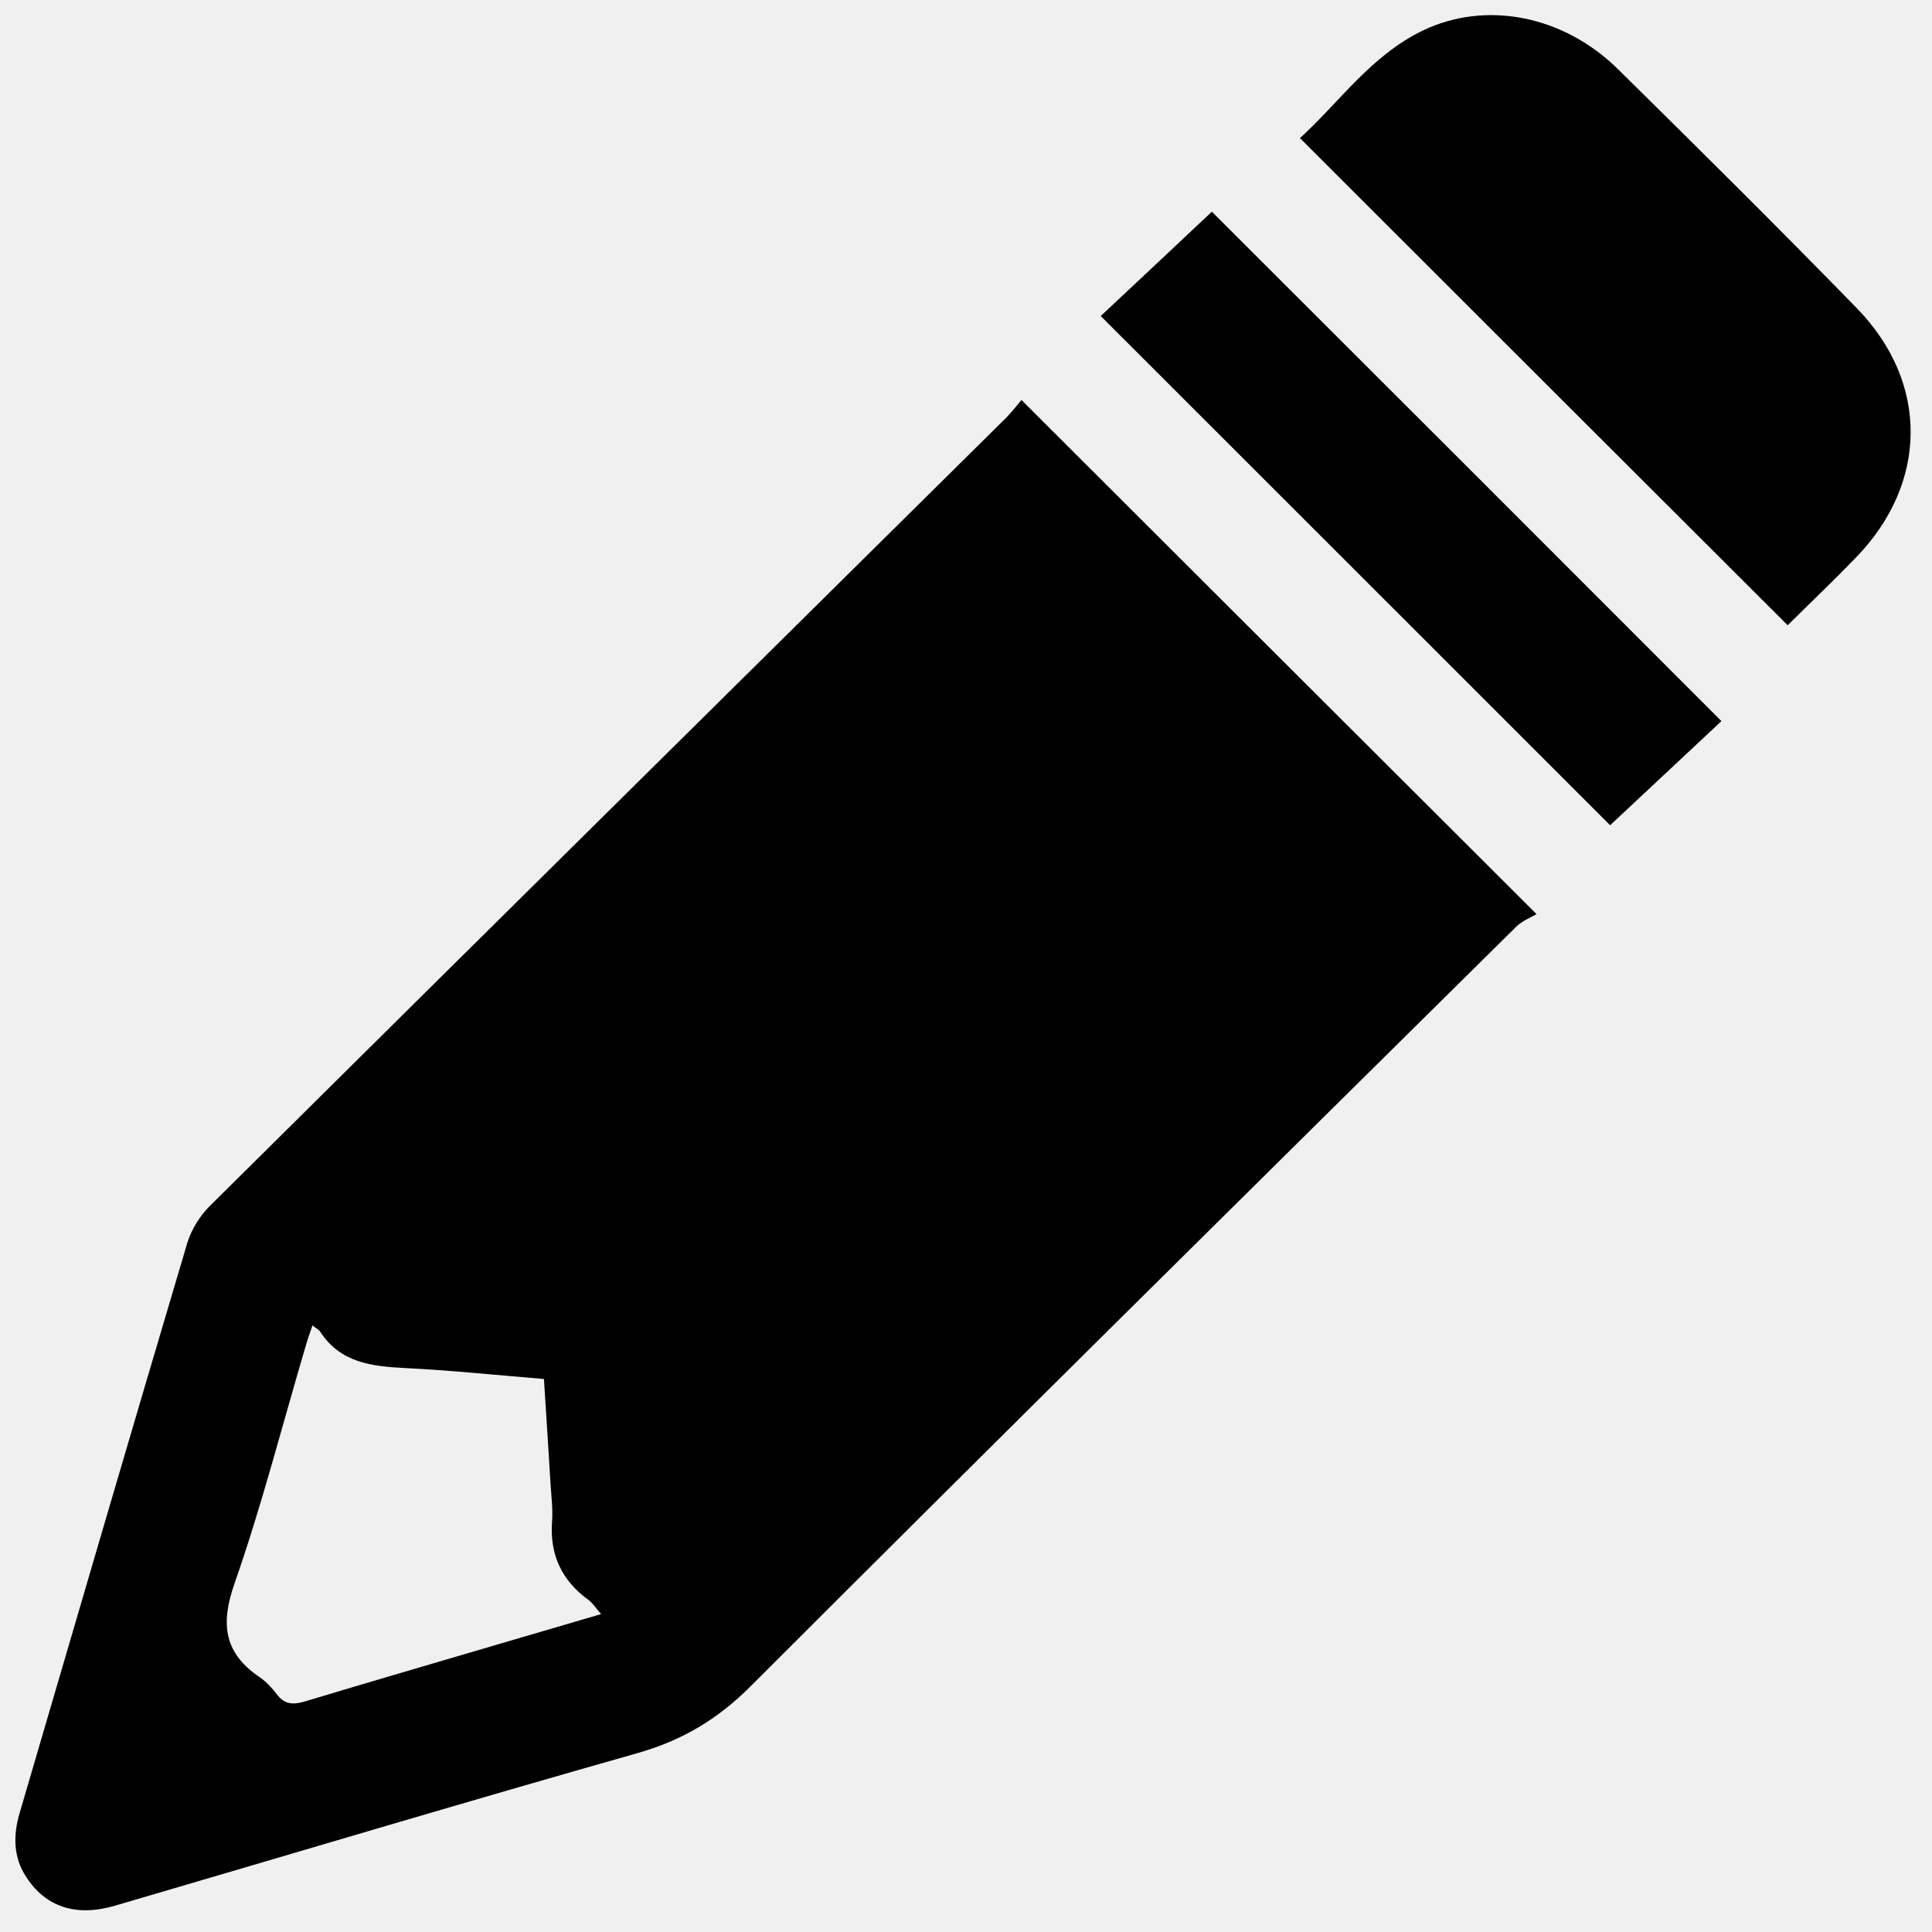
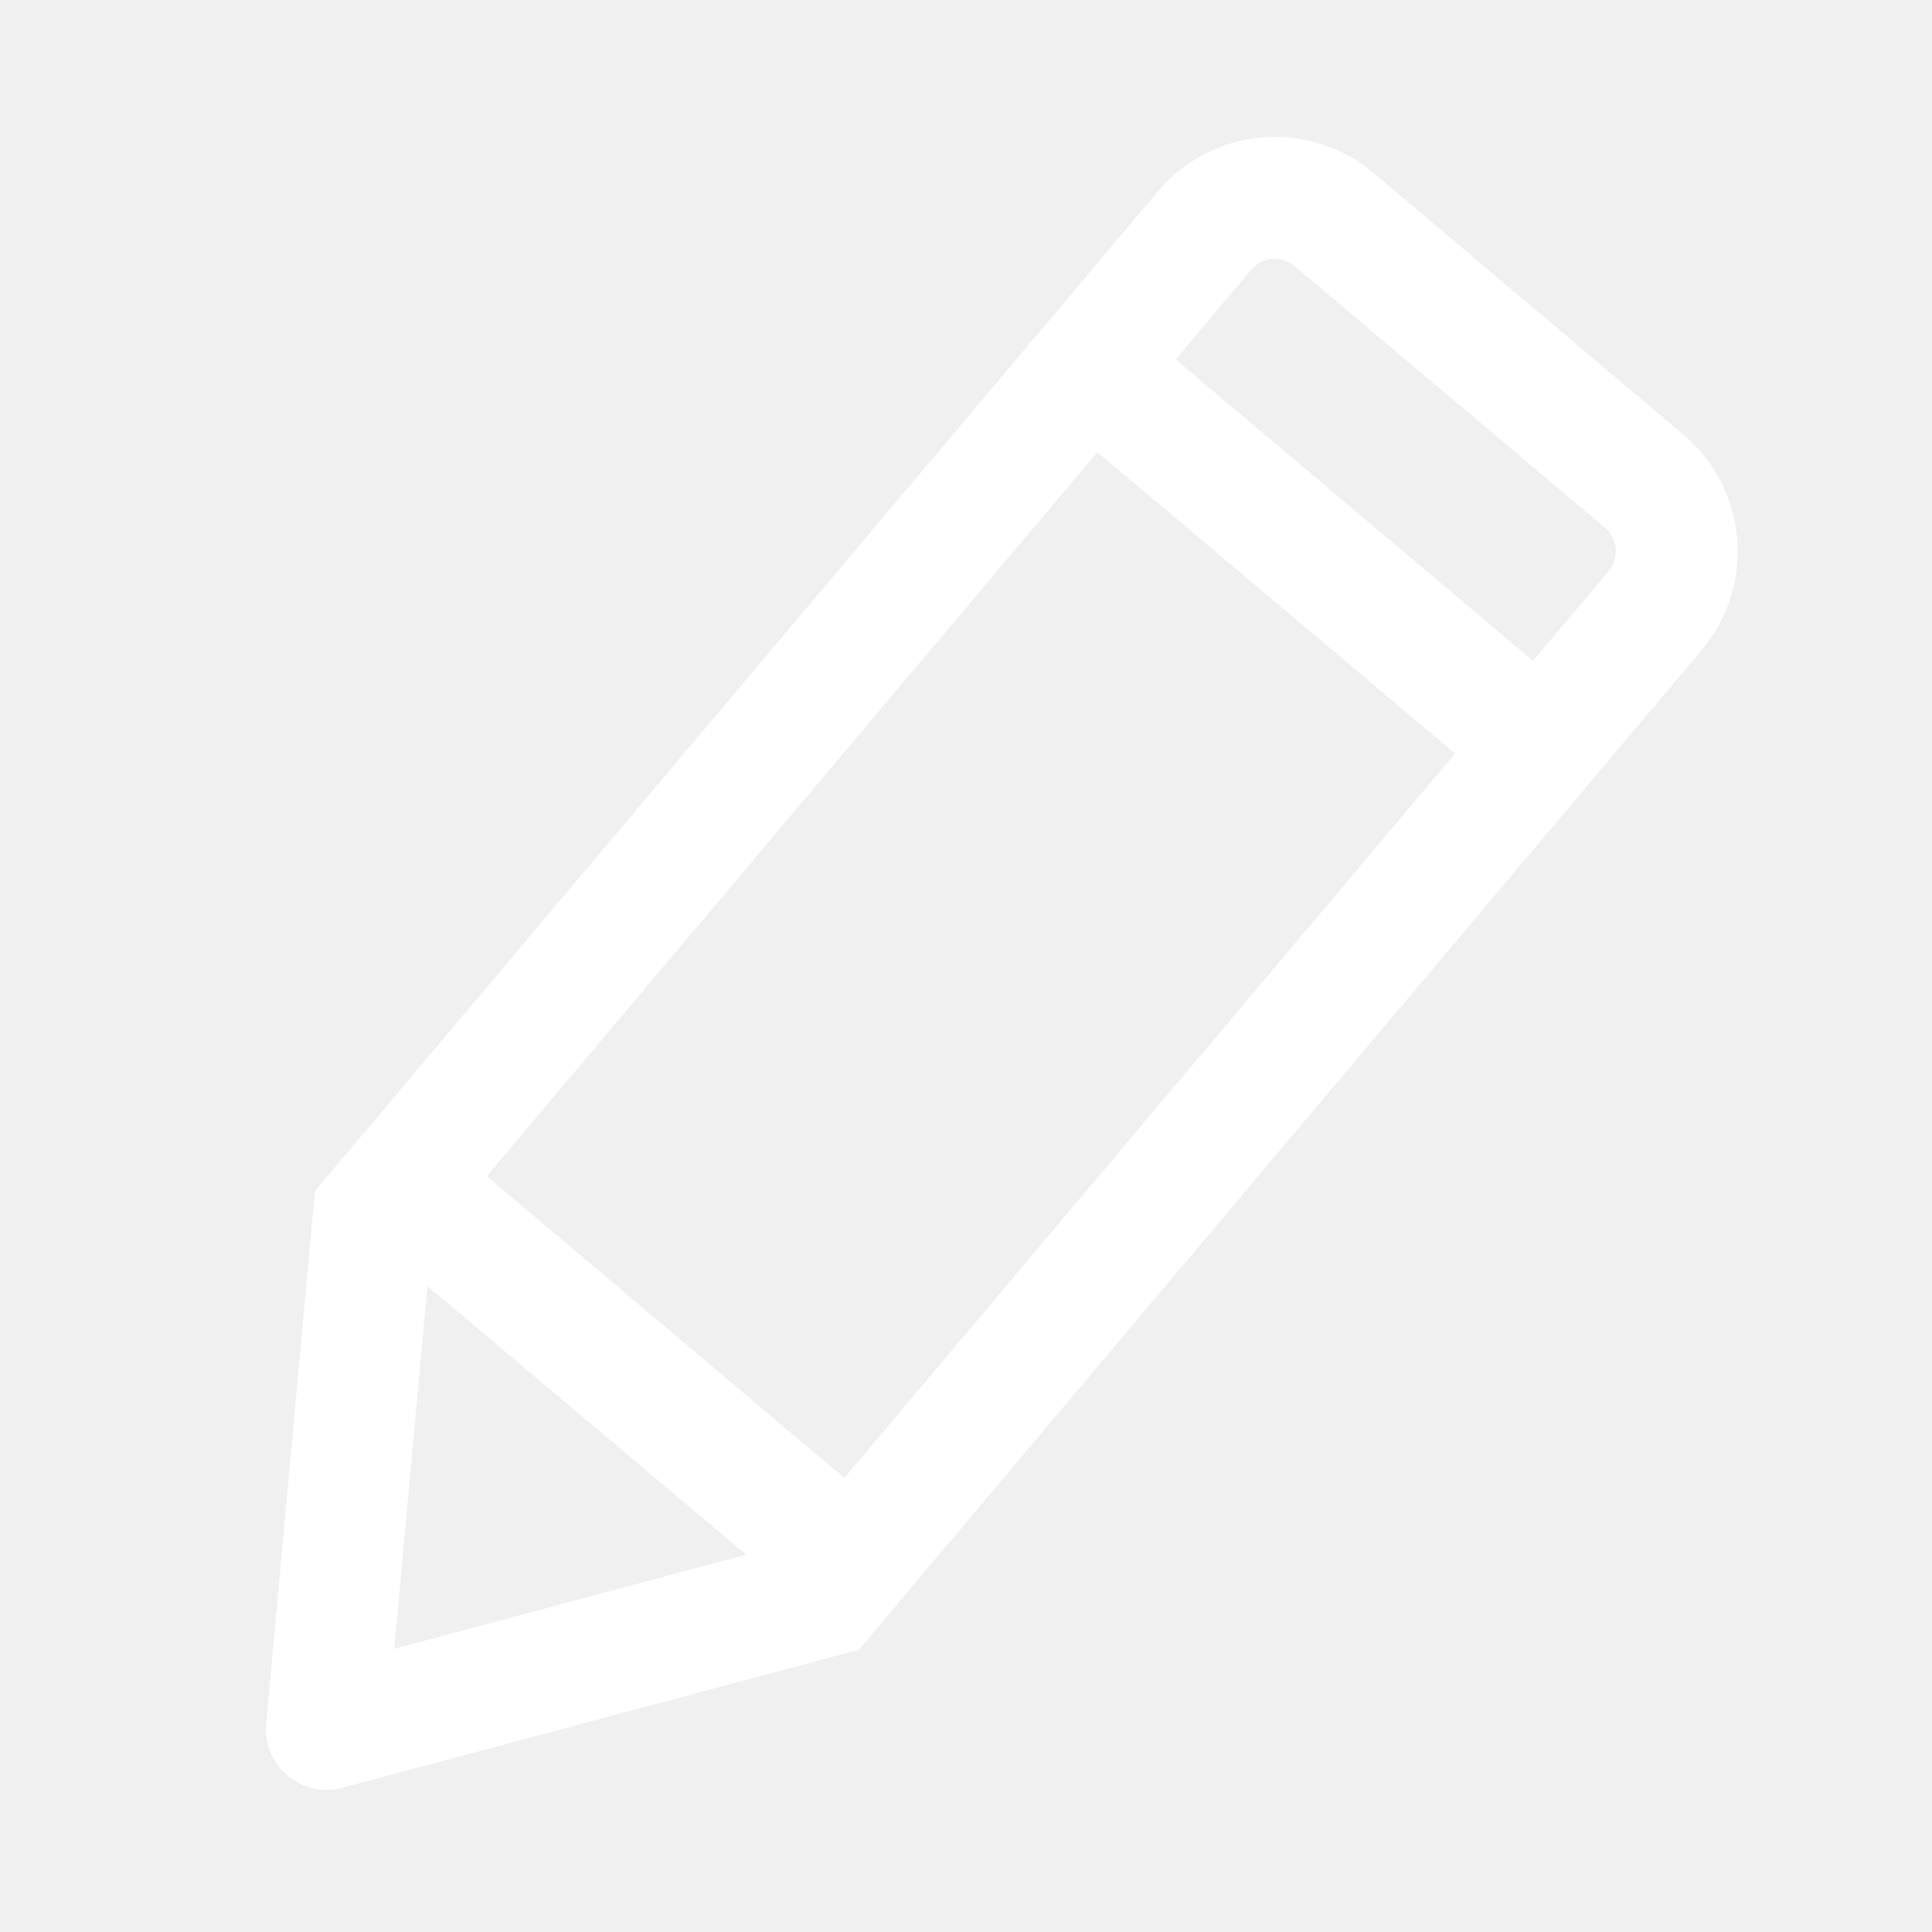
- <svg xmlns="http://www.w3.org/2000/svg" t="1674609796006" class="icon" viewBox="0 0 1024 1024" version="1.1" p-id="20215" width="200" height="200">
-   <path d="M541.4 212c90.9 90.8 180.4 180.1 273 272.5-3 1.8-7.6 3.5-10.8 6.7-135.5 134-271.1 267.9-405.8 402.6-17.6 17.6-36.5 28.8-60.3 35.5-92.4 26.2-184.5 53.8-276.7 80.8-20.6 6-36.7 0.6-47-15.4-6.8-10.4-6.8-22-3.5-33.4 29.5-100.8 59-201.6 88.9-302.3 2.2-7.3 6.8-14.7 12.2-20 140.5-139.3 281.2-278.4 421.8-417.5 3.1-3.1 5.7-6.6 8.2-9.5zM165.6 702.5c-1.4 4.2-2.5 7.2-3.4 10.3-12.5 42.2-23.4 85-37.9 126.5-7.6 21.6-5.5 36.9 13.4 49.7 3.5 2.4 6.5 5.7 9.1 9.1 4.1 5.4 8.7 5.5 14.8 3.7 34.5-10.4 69.2-20.5 103.8-30.7 17.3-5.1 34.6-10.1 53.2-15.6-2.9-3.3-4.5-5.9-6.7-7.5-14.2-10.3-20.6-24-19.3-41.6 0.5-6.6-0.4-13.2-0.8-19.9-1.1-18.4-2.3-36.8-3.5-55.6-25.3-2.1-49.4-4.6-73.5-5.8-17.6-0.9-34.2-2.7-45-19.1-0.6-1.1-1.9-1.7-4.2-3.5z m0 0M947.5 331.4c-86-85.8-171.8-171.6-258.5-258.2 20.9-19 37.7-43.8 65.1-57 33-15.9 74.1-8.4 103.4 20.4 42.5 41.9 84.9 83.9 126.6 126.7 38.5 39.5 37.9 92.8-0.5 132.3-12 12.4-24.4 24.2-36.1 35.8z m0 0M912.4 382.2c-19.3 18.1-39.4 36.9-59 55.2-90.2-90.2-179.8-179.8-270-269.9 19.8-18.5 39.8-37.3 58.9-55.3 90.2 90 179.8 179.6 270.1 270z m0 0" fill="" p-id="20216" />
+ <svg xmlns="http://www.w3.org/2000/svg" t="1681918231245" class="icon" viewBox="0 0 1024 1024" version="1.1" p-id="3462" width="32" height="32">
+   <path d="M902.08 344.32a80.96 80.96 0 0 0-9.664-113.792L727.808 91.52a80.96 80.96 0 0 0-113.856 9.664L166.912 631.296l-25.856 282.56a32.064 32.064 0 0 0 40 33.792l274.112-73.216 446.912-530.112z m-130.88 55.104L447.488 783.36 257.984 623.36l323.648-383.744 189.568 159.744z m79.616-119.616c6.72 5.696 7.488 16 1.856 22.784l-40.128 47.68-189.44-159.744 40.192-47.68a16.32 16.32 0 0 1 22.72-1.92l164.8 138.88zM226.56 681.664l168.96 142.336-186.56 49.92 17.6-192.256z" fill="#ffffff" p-id="3463" />
</svg>
